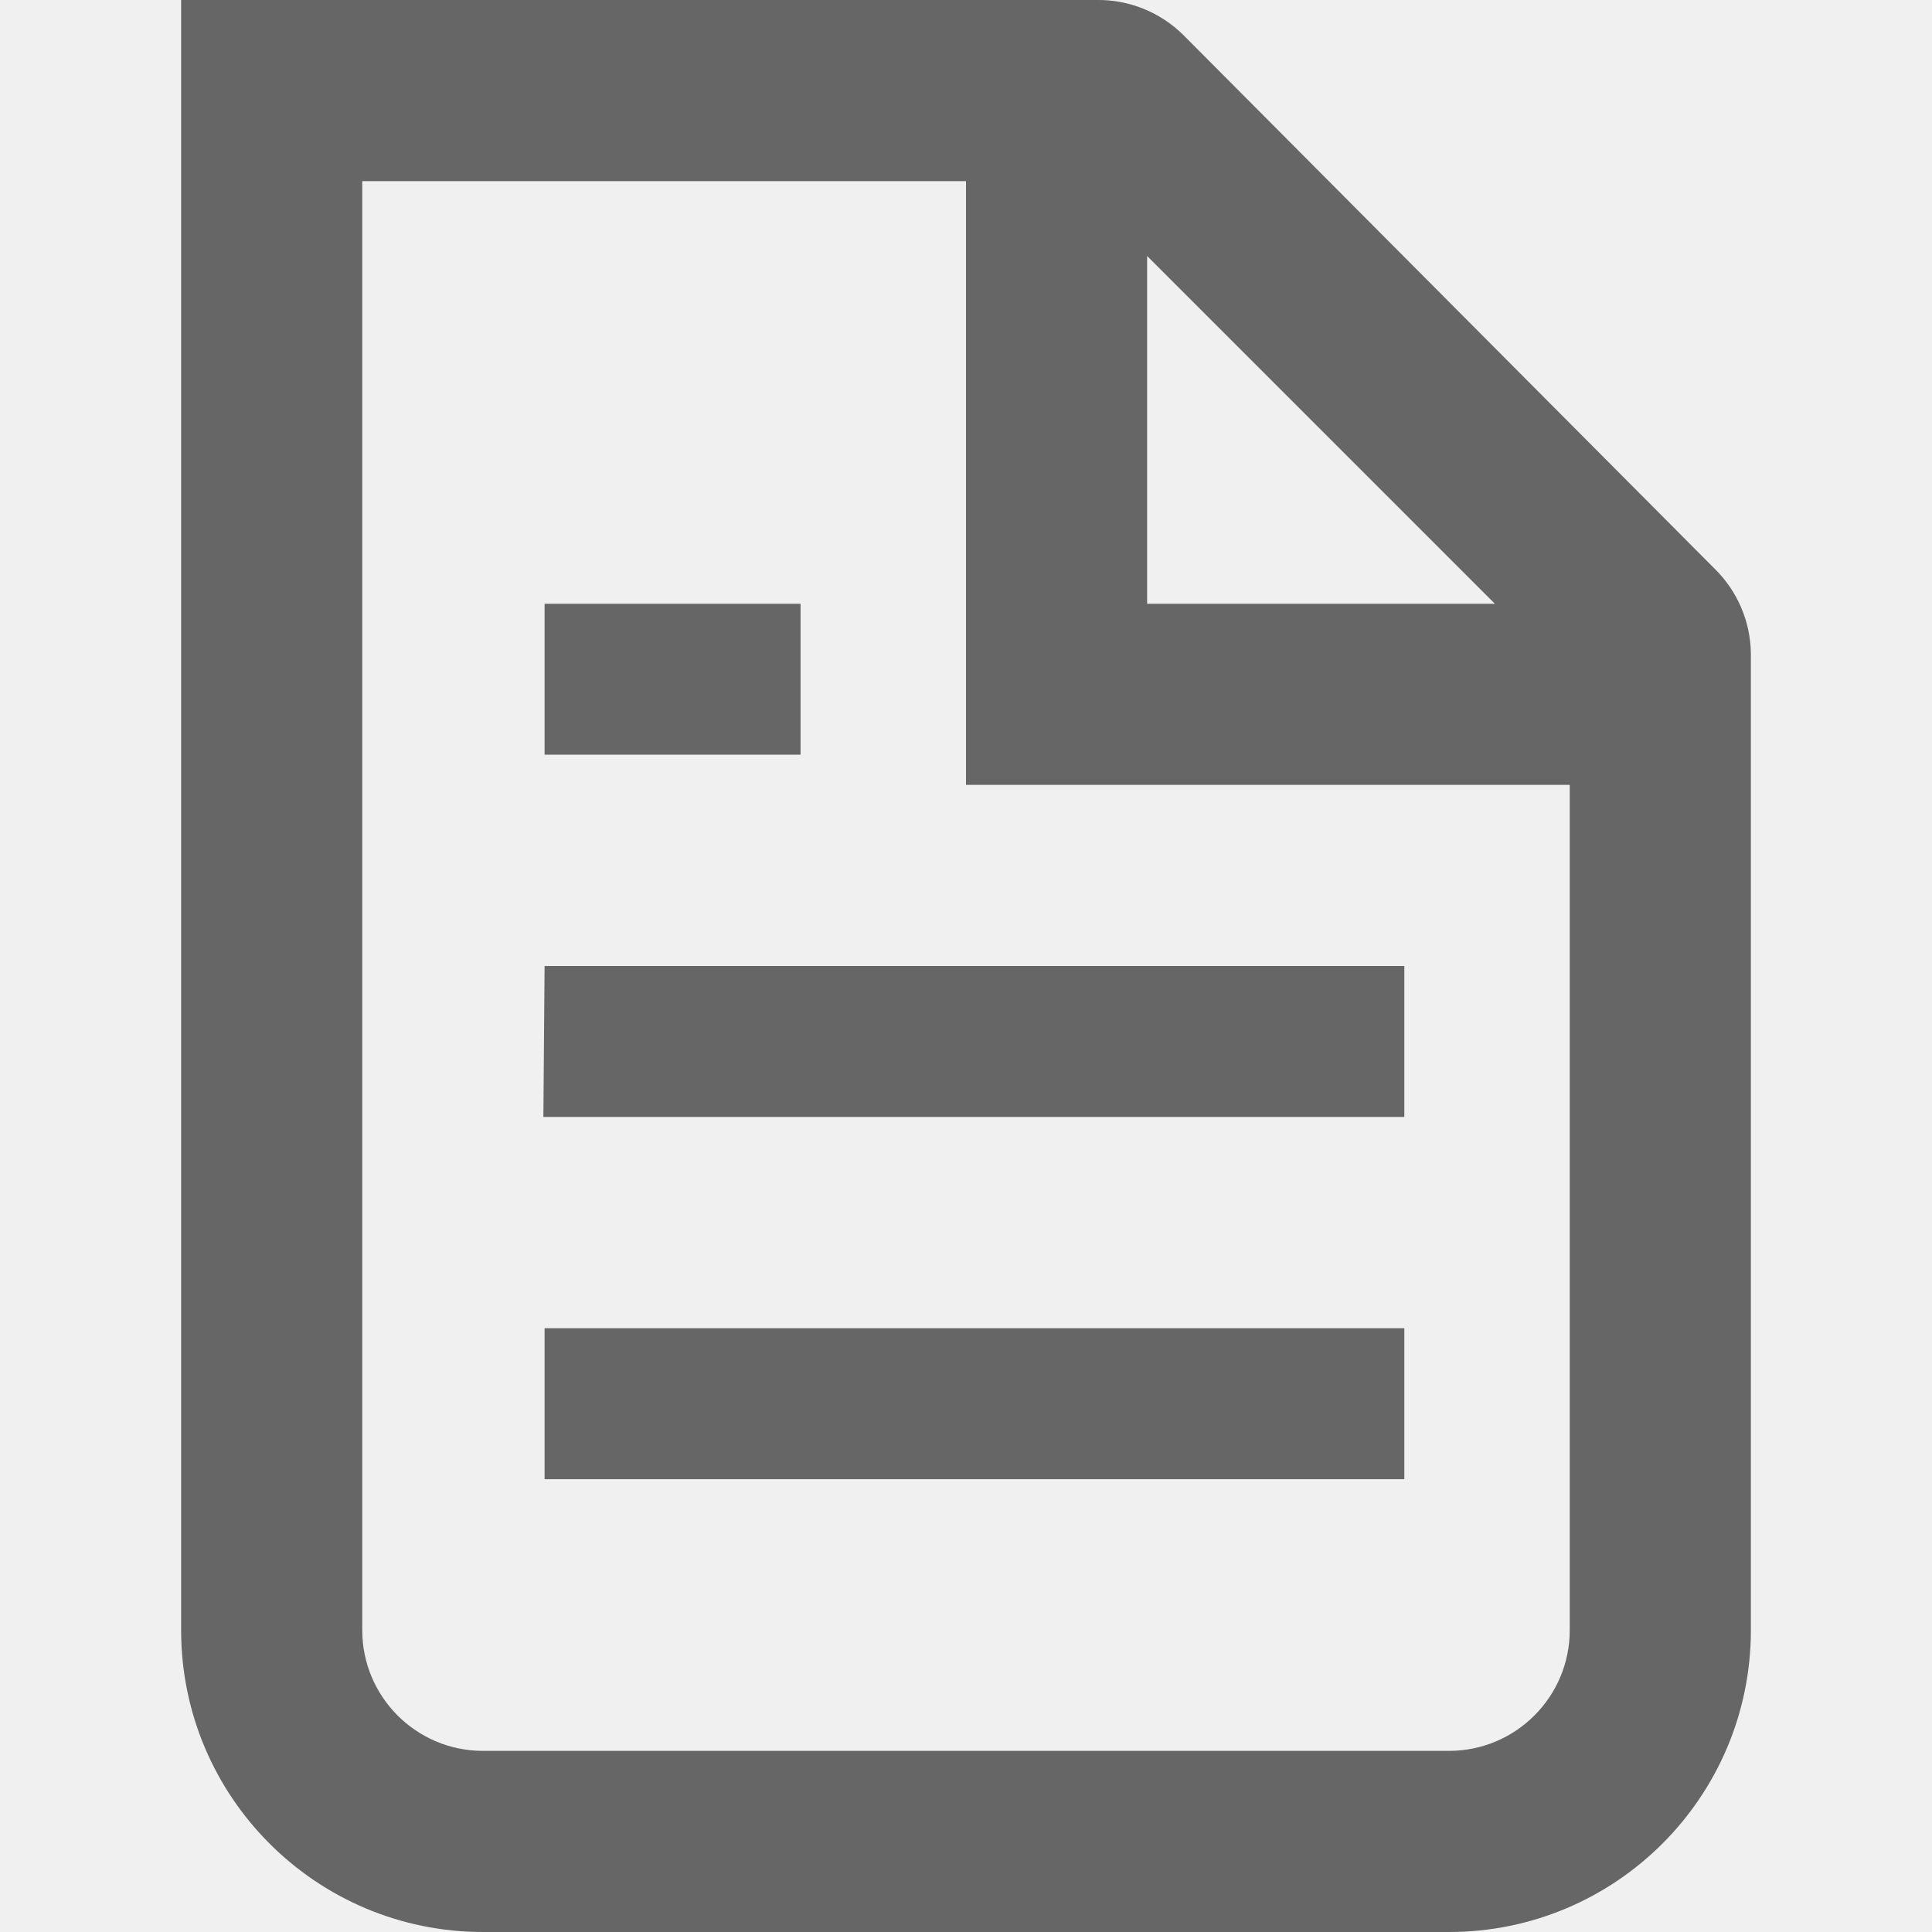
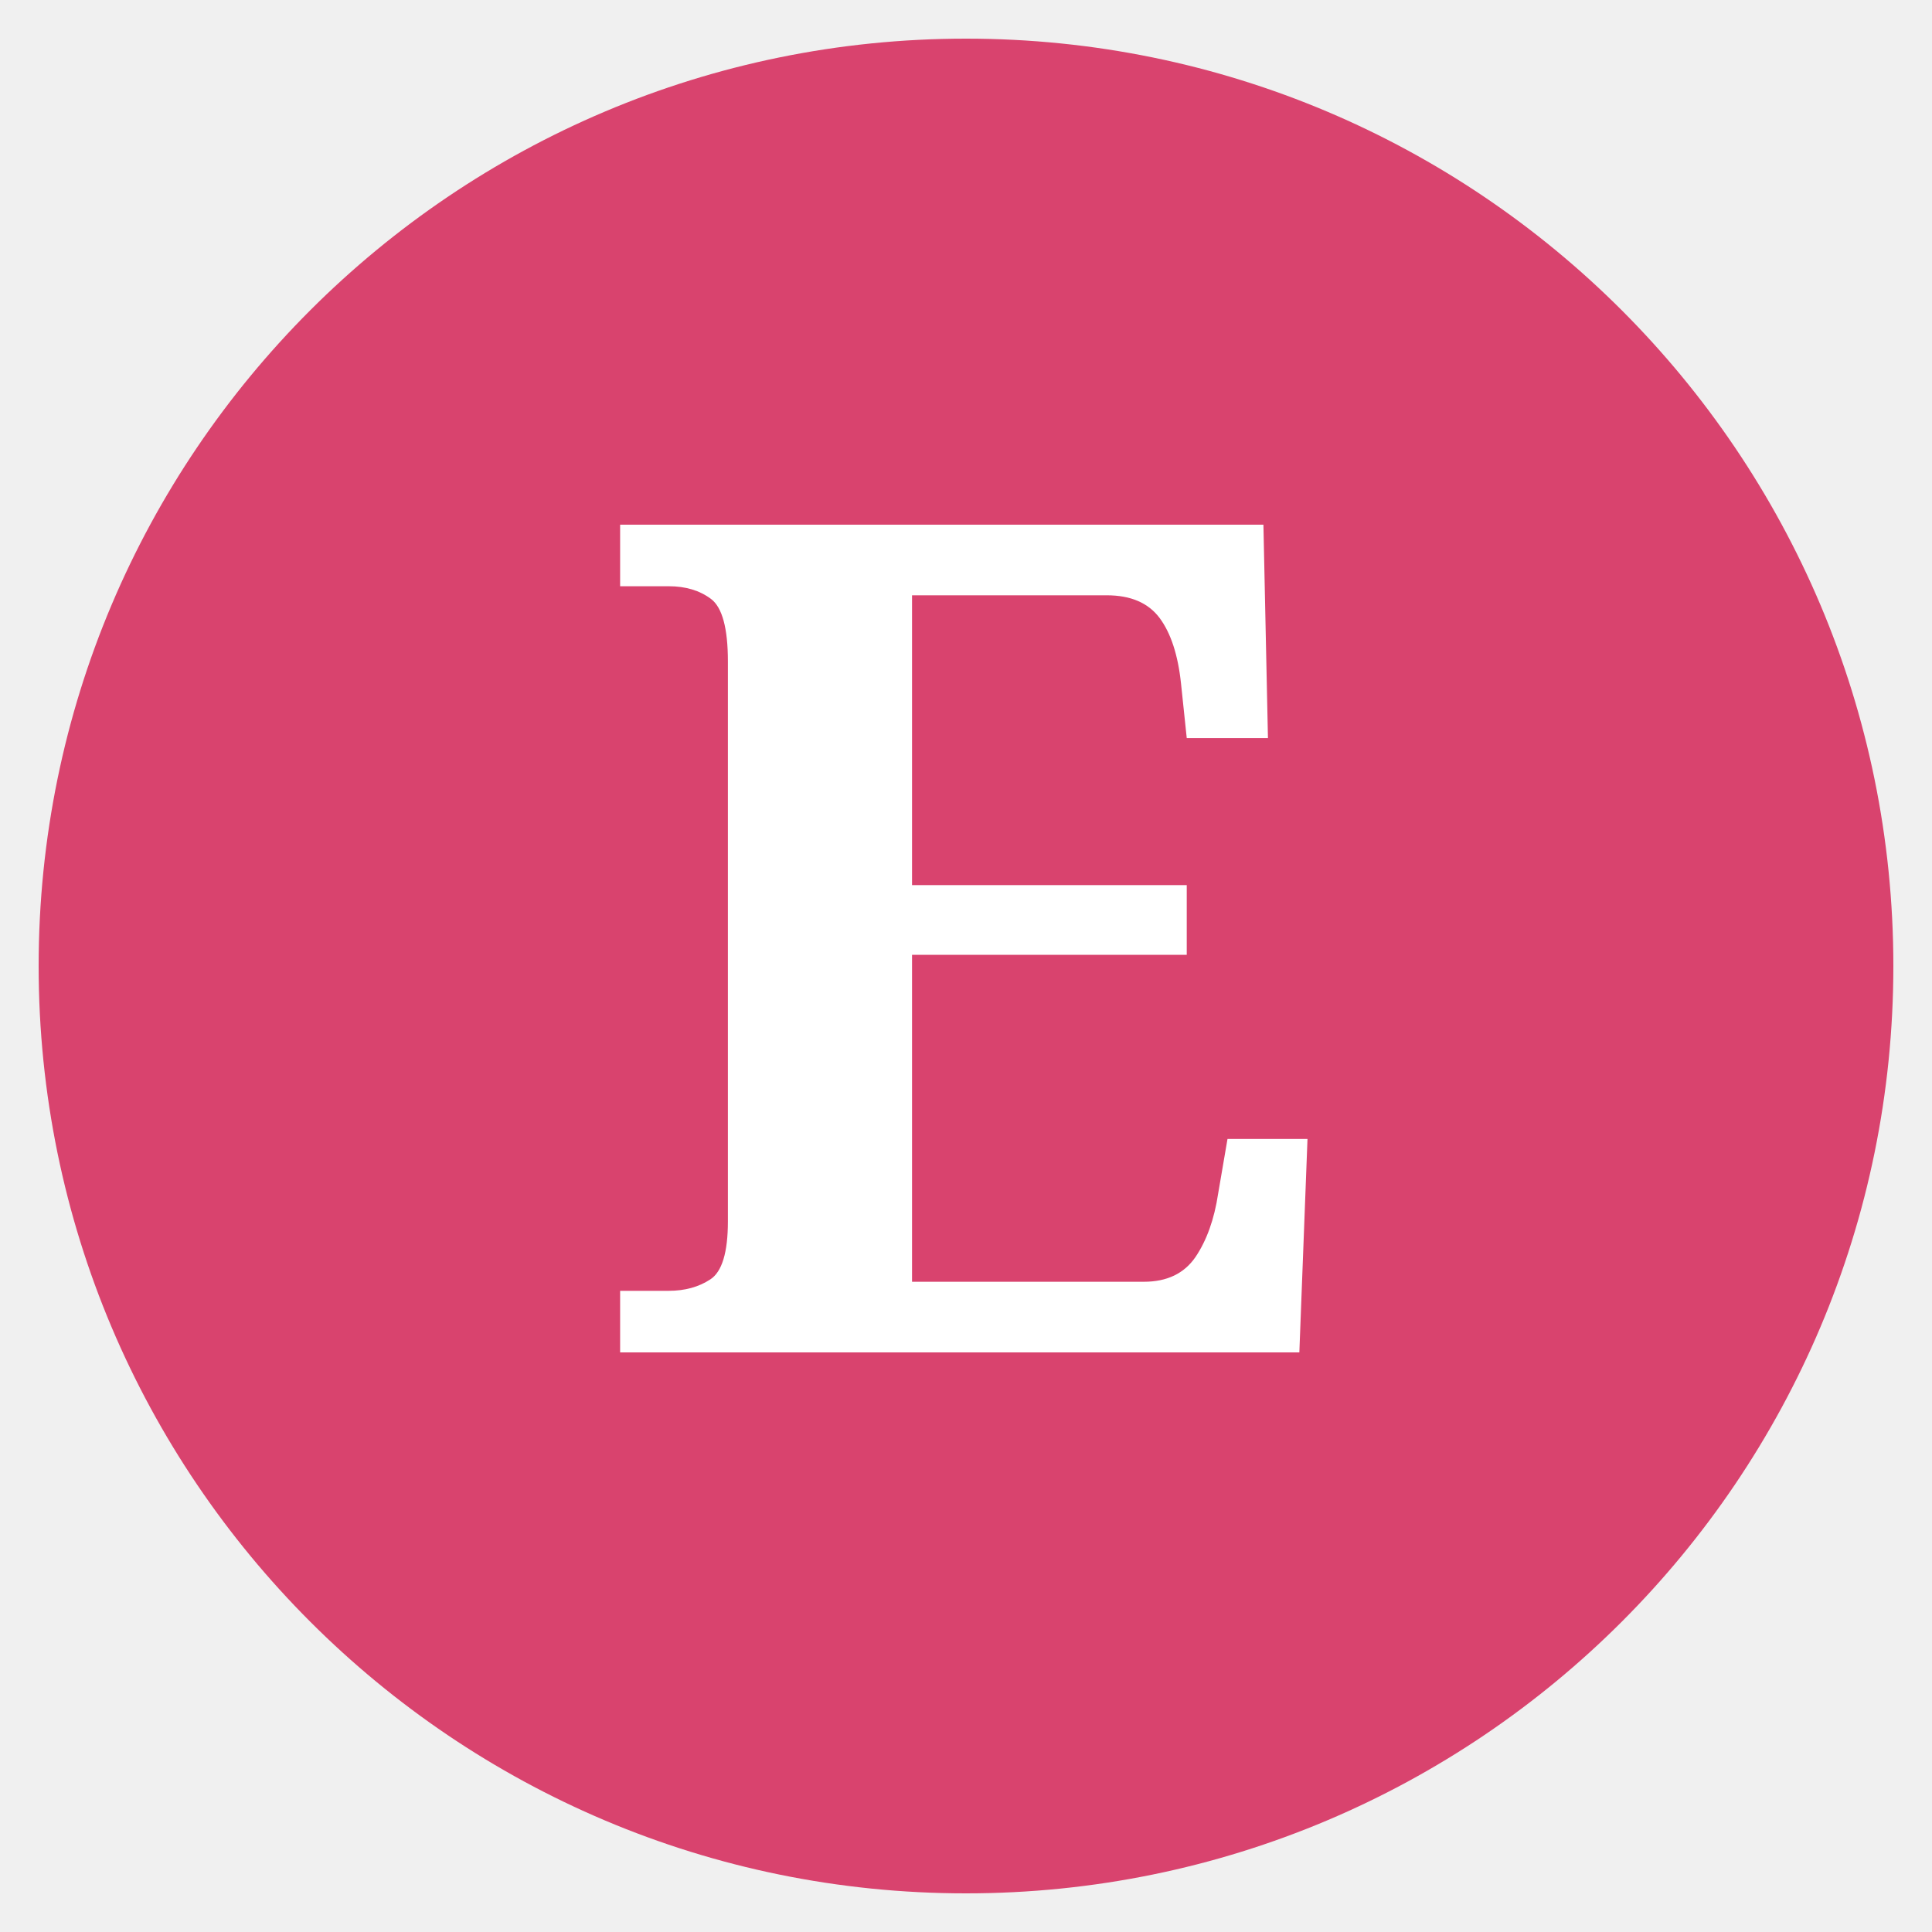
- <svg xmlns="http://www.w3.org/2000/svg" fill="none" viewBox="0 0 16 16">
-   <path d="M14.5 13.5V5.41a1 1 0 0 0-.3-.7L9.8.29A1 1 0 0 0 9.08 0H1.5v13.5A2.5 2.5 0 0 0 4 16h8a2.5 2.5 0 0 0 2.5-2.5m-1.5 0v-7H8v-5H3v12a1 1 0 0 0 1 1h8a1 1 0 0 0 1-1M9.5 5V2.12L12.38 5zM5.13 5h-.62v1.25h2.12V5zm-.62 3h7.12v1.25H4.5zm.62 3h-.62v1.25h7.12V11z" clip-rule="evenodd" fill="#666" fill-rule="evenodd" />
+ <svg xmlns="http://www.w3.org/2000/svg" viewBox="0 0 100 100">
+   <circle cx="50" cy="50" r="48" fill="#d9436e" />
+   <text x="50" y="70" font-family="Playfair Display, serif" font-size="60" font-weight="bold" fill="white" text-anchor="middle">Е</text>
</svg>
